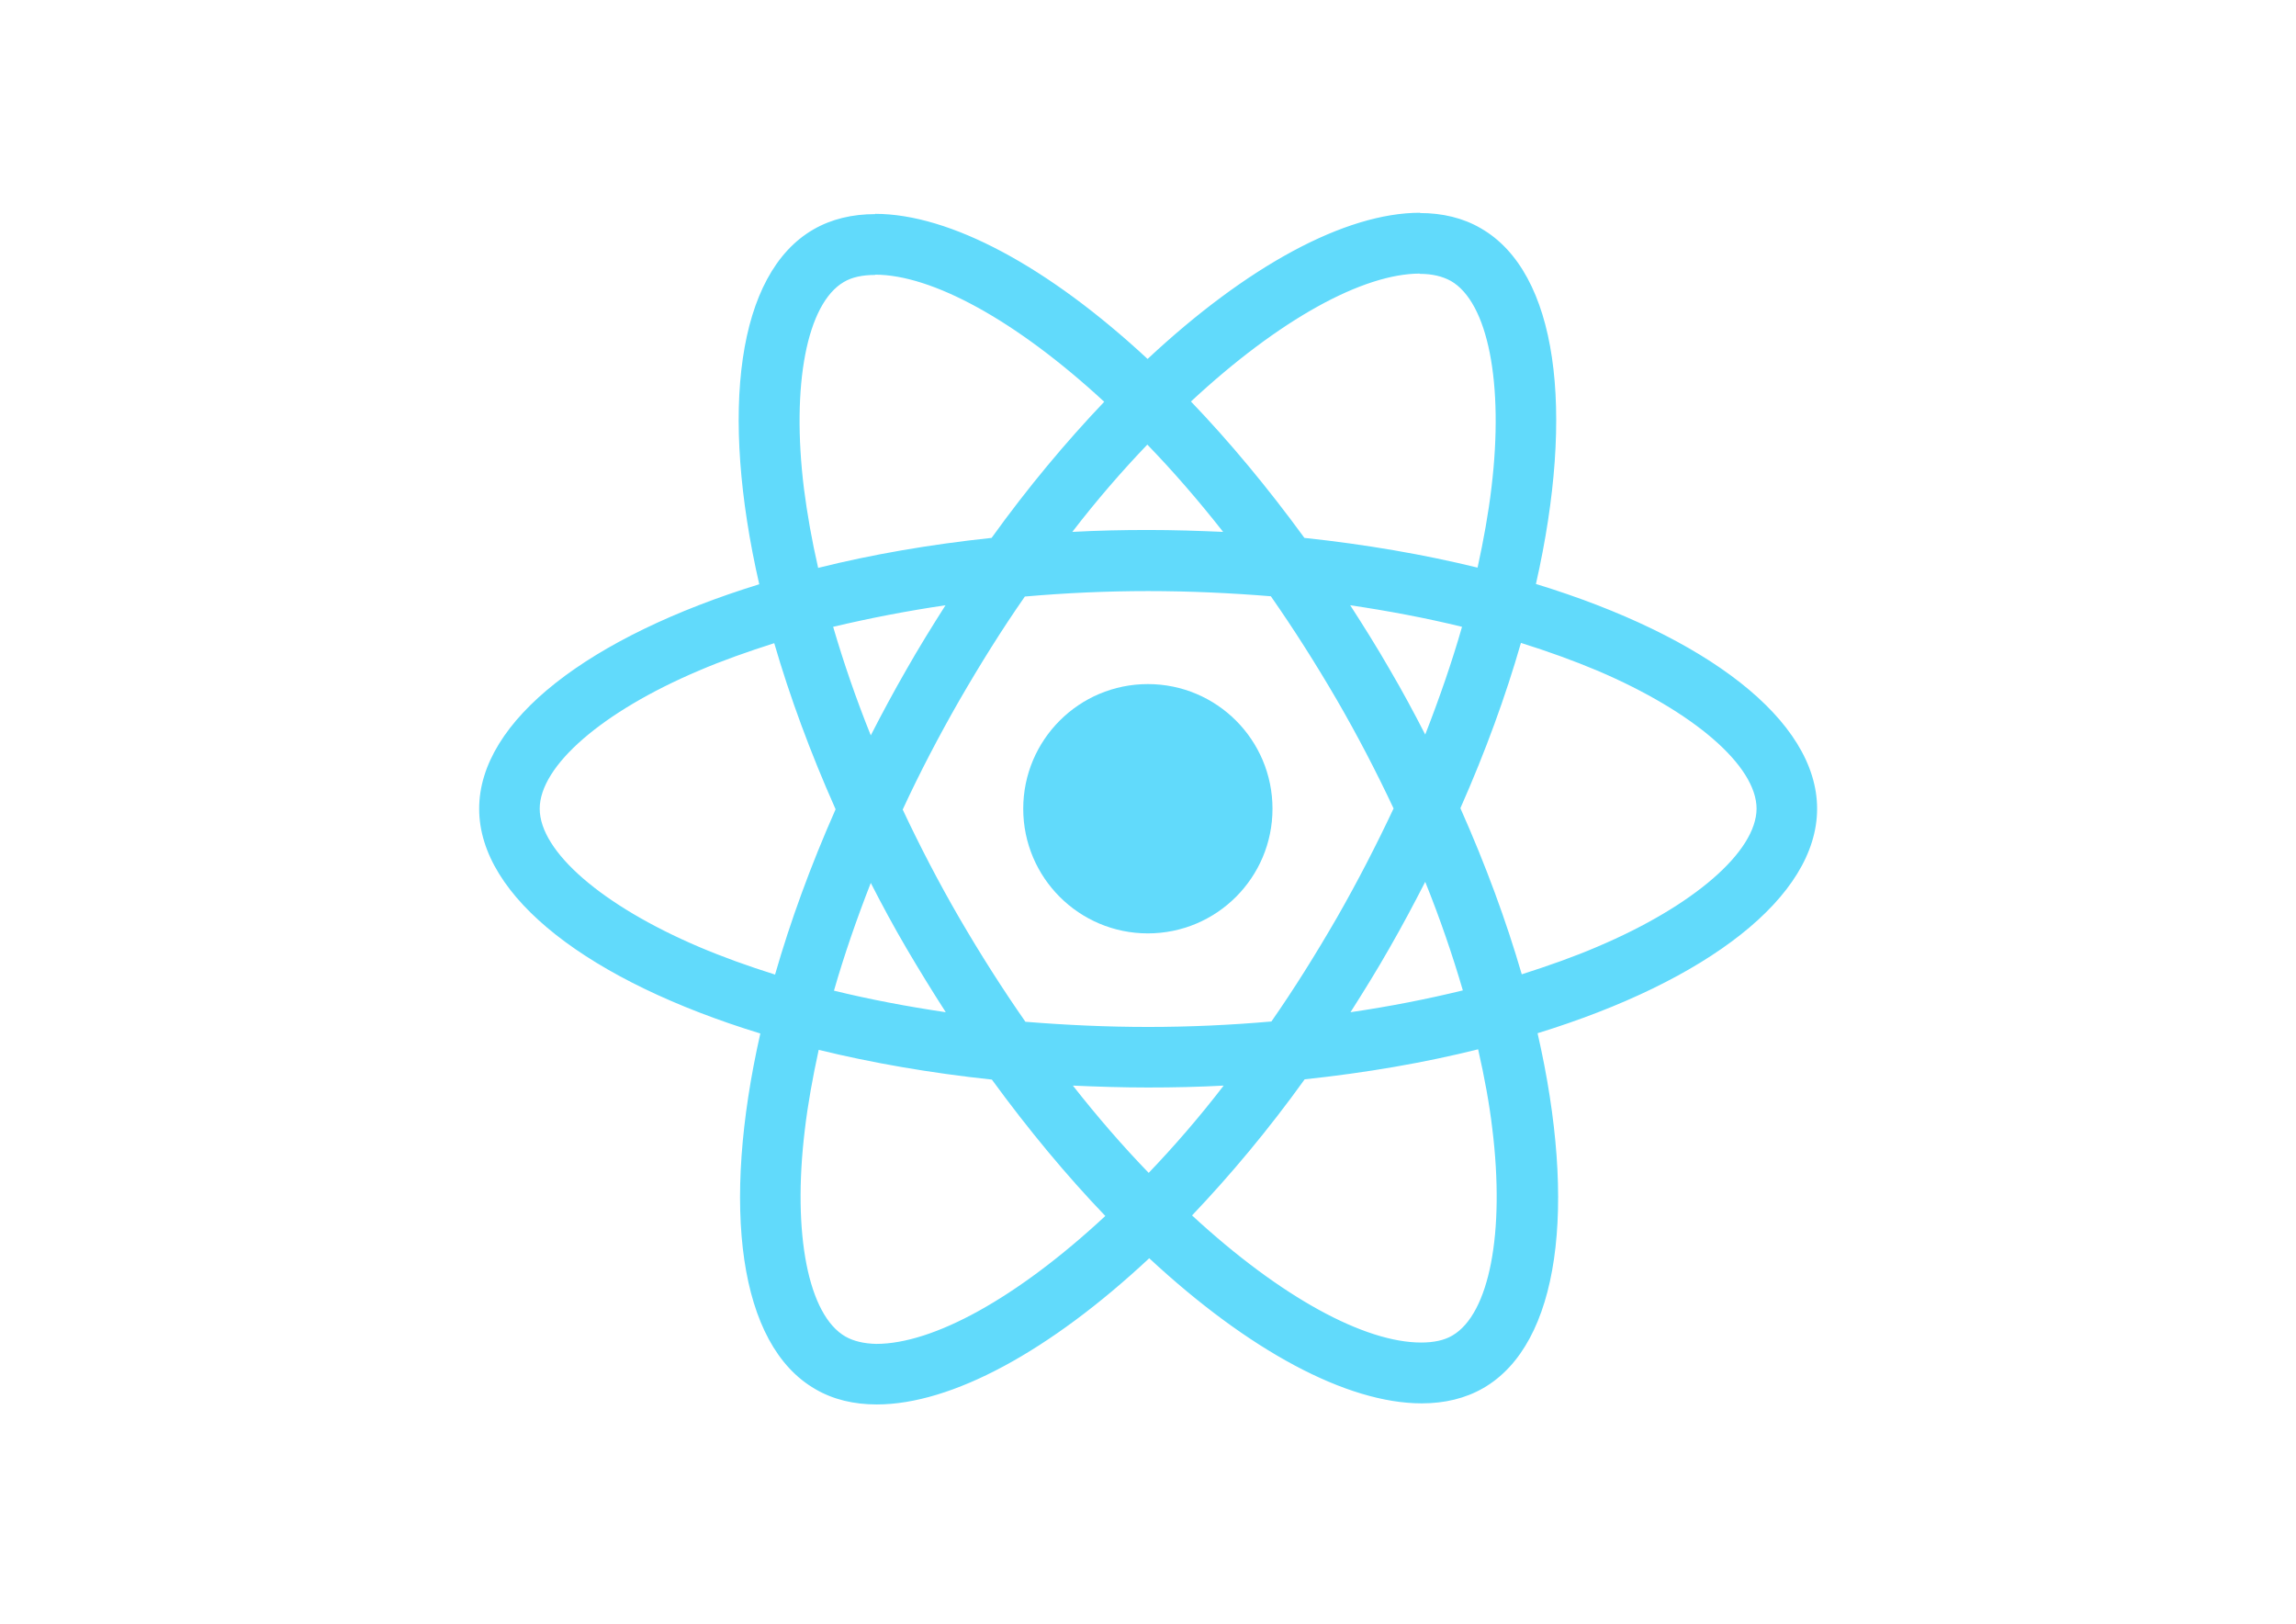
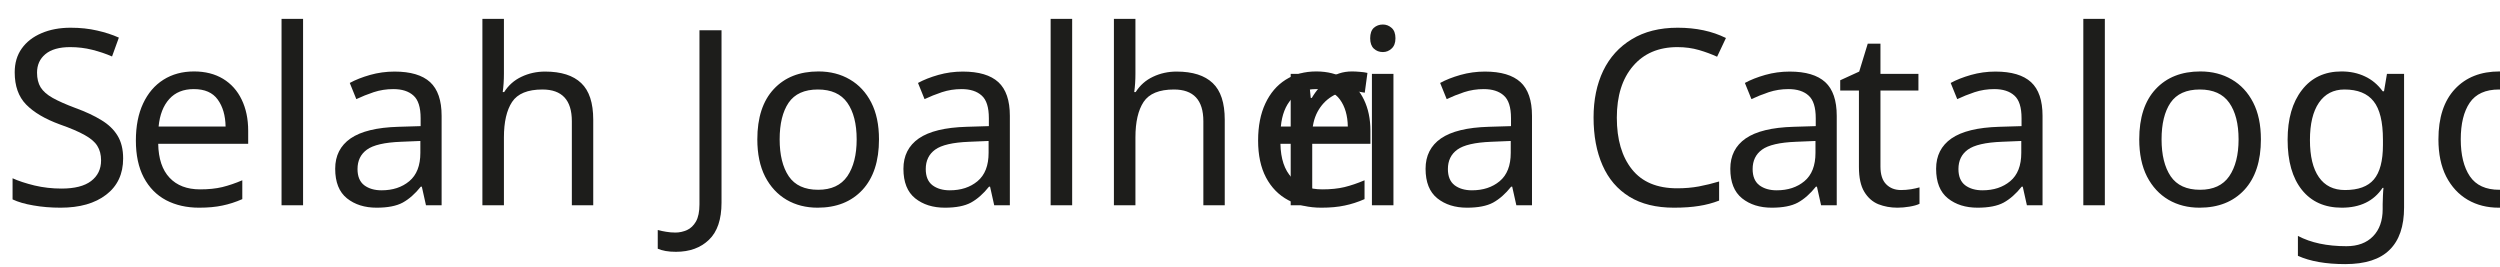
- <svg xmlns="http://www.w3.org/2000/svg" viewBox="0 0 841.9 595.3">
-   <g fill="#61DAFB">
-     <path d="M666.3 296.5c0-32.5-40.7-63.3-103.1-82.4 14.4-63.6 8-114.2-20.2-130.4-6.5-3.8-14.1-5.6-22.4-5.6v22.3c4.6 0 8.3.9 11.4 2.6 13.6 7.8 19.5 37.5 14.9 75.7-1.1 9.4-2.9 19.3-5.1 29.4-19.6-4.8-41-8.5-63.5-10.9-13.5-18.5-27.5-35.3-41.6-50 32.6-30.3 63.2-46.9 84-46.9V78c-27.5 0-63.5 19.6-99.9 53.6-36.4-33.8-72.4-53.2-99.9-53.2v22.3c20.7 0 51.4 16.5 84 46.6-14 14.7-28 31.4-41.3 49.9-22.6 2.4-44 6.1-63.6 11-2.3-10-4-19.7-5.2-29-4.7-38.2 1.1-67.9 14.6-75.8 3-1.8 6.9-2.6 11.5-2.6V78.5c-8.4 0-16 1.8-22.6 5.6-28.1 16.2-34.4 66.7-19.9 130.1-62.2 19.2-102.7 49.9-102.7 82.3 0 32.5 40.7 63.3 103.1 82.4-14.4 63.6-8 114.2 20.2 130.4 6.5 3.8 14.1 5.6 22.5 5.6 27.5 0 63.5-19.6 99.9-53.6 36.4 33.8 72.4 53.2 99.9 53.2 8.4 0 16-1.8 22.6-5.6 28.1-16.2 34.4-66.7 19.9-130.1 62-19.1 102.5-49.9 102.5-82.3zm-130.2-66.7c-3.7 12.9-8.3 26.2-13.5 39.5-4.1-8-8.4-16-13.1-24-4.6-8-9.5-15.8-14.4-23.4 14.2 2.1 27.9 4.7 41 7.9zm-45.8 106.5c-7.8 13.5-15.8 26.3-24.1 38.2-14.9 1.3-30 2-45.2 2-15.1 0-30.2-.7-45-1.9-8.3-11.9-16.4-24.6-24.2-38-7.6-13.1-14.5-26.4-20.8-39.8 6.2-13.4 13.2-26.8 20.7-39.9 7.8-13.5 15.8-26.3 24.1-38.2 14.9-1.3 30-2 45.2-2 15.1 0 30.2.7 45 1.9 8.3 11.9 16.4 24.6 24.2 38 7.6 13.1 14.5 26.4 20.8 39.8-6.3 13.4-13.2 26.8-20.7 39.9zm32.3-13c5.4 13.4 10 26.8 13.8 39.8-13.1 3.2-26.9 5.9-41.2 8 4.9-7.7 9.8-15.6 14.4-23.7 4.6-8 8.9-16.1 13-24.1zM421.2 430c-9.3-9.6-18.6-20.3-27.8-32 9 .4 18.2.7 27.5.7 9.4 0 18.7-.2 27.8-.7-9 11.7-18.3 22.4-27.5 32zm-74.4-58.9c-14.2-2.1-27.9-4.7-41-7.9 3.7-12.9 8.3-26.2 13.5-39.5 4.1 8 8.4 16 13.1 24 4.7 8 9.5 15.8 14.4 23.4zM420.7 163c9.3 9.6 18.6 20.3 27.8 32-9-.4-18.2-.7-27.5-.7-9.4 0-18.7.2-27.8.7 9-11.7 18.3-22.4 27.5-32zm-74 58.9c-4.9 7.7-9.8 15.6-14.4 23.7-4.6 8-8.9 16-13 24-5.4-13.4-10-26.8-13.8-39.8 13.1-3.1 26.9-5.8 41.2-7.9zm-90.5 125.2c-35.4-15.1-58.3-34.9-58.3-50.6 0-15.7 22.9-35.6 58.3-50.6 8.6-3.7 18-7 27.7-10.1 5.7 19.6 13.2 40 22.5 60.9-9.2 20.8-16.6 41.1-22.2 60.6-9.9-3.1-19.3-6.5-28-10.2zM310 490c-13.6-7.8-19.5-37.5-14.9-75.7 1.1-9.4 2.9-19.3 5.1-29.4 19.6 4.8 41 8.5 63.5 10.9 13.5 18.5 27.5 35.3 41.6 50-32.6 30.3-63.2 46.9-84 46.9-4.5-.1-8.3-1-11.3-2.7zm237.2-76.2c4.7 38.2-1.1 67.9-14.6 75.8-3 1.8-6.9 2.6-11.5 2.6-20.7 0-51.4-16.5-84-46.6 14-14.7 28-31.4 41.3-49.9 22.6-2.4 44-6.1 63.6-11 2.3 10.1 4.1 19.8 5.2 29.1zm38.5-66.7c-8.6 3.7-18 7-27.7 10.1-5.7-19.6-13.2-40-22.5-60.9 9.2-20.8 16.6-41.1 22.2-60.6 9.9 3.1 19.3 6.5 28.1 10.2 35.4 15.1 58.3 34.9 58.3 50.6-.1 15.7-23 35.6-58.4 50.6zM320.8 78.4z" />
-     <circle cx="420.9" cy="296.5" r="45.7" />
-     <path d="M520.5 78.1z" />
-   </g>
+ <svg xmlns="http://www.w3.org/2000/svg" id="Camada_1" data-name="Camada 1" viewBox="0 0 292.16 31.15">
+   <defs>
+     <style>.cls-1{font-size:28.66px;fill:#1d1d1b;font-family:MyriadPro-Regular, Myriad Pro;}.cls-2{letter-spacing:0.01em;}.cls-3{letter-spacing:0em;}.cls-4{letter-spacing:0em;}.cls-5{letter-spacing:-0.01em;}.cls-6{letter-spacing:0em;}</style>
+   </defs>
+   <text class="cls-1" transform="translate(0 23.99)">
+     <tspan class="cls-2">S</tspan>
+     <tspan x="14.3" y="0">elah Joalhe</tspan>
+     <tspan class="cls-3" x="148.4" y="0">r</tspan>
+     <tspan class="cls-4" x="157.89" y="0">ia </tspan>
+     <tspan class="cls-5" x="184.48" y="0">C</tspan>
+     <tspan class="cls-6" x="200.9" y="0">a</tspan>
+     <tspan x="214.6" y="0">talogo</tspan>
+   </text>
</svg>
